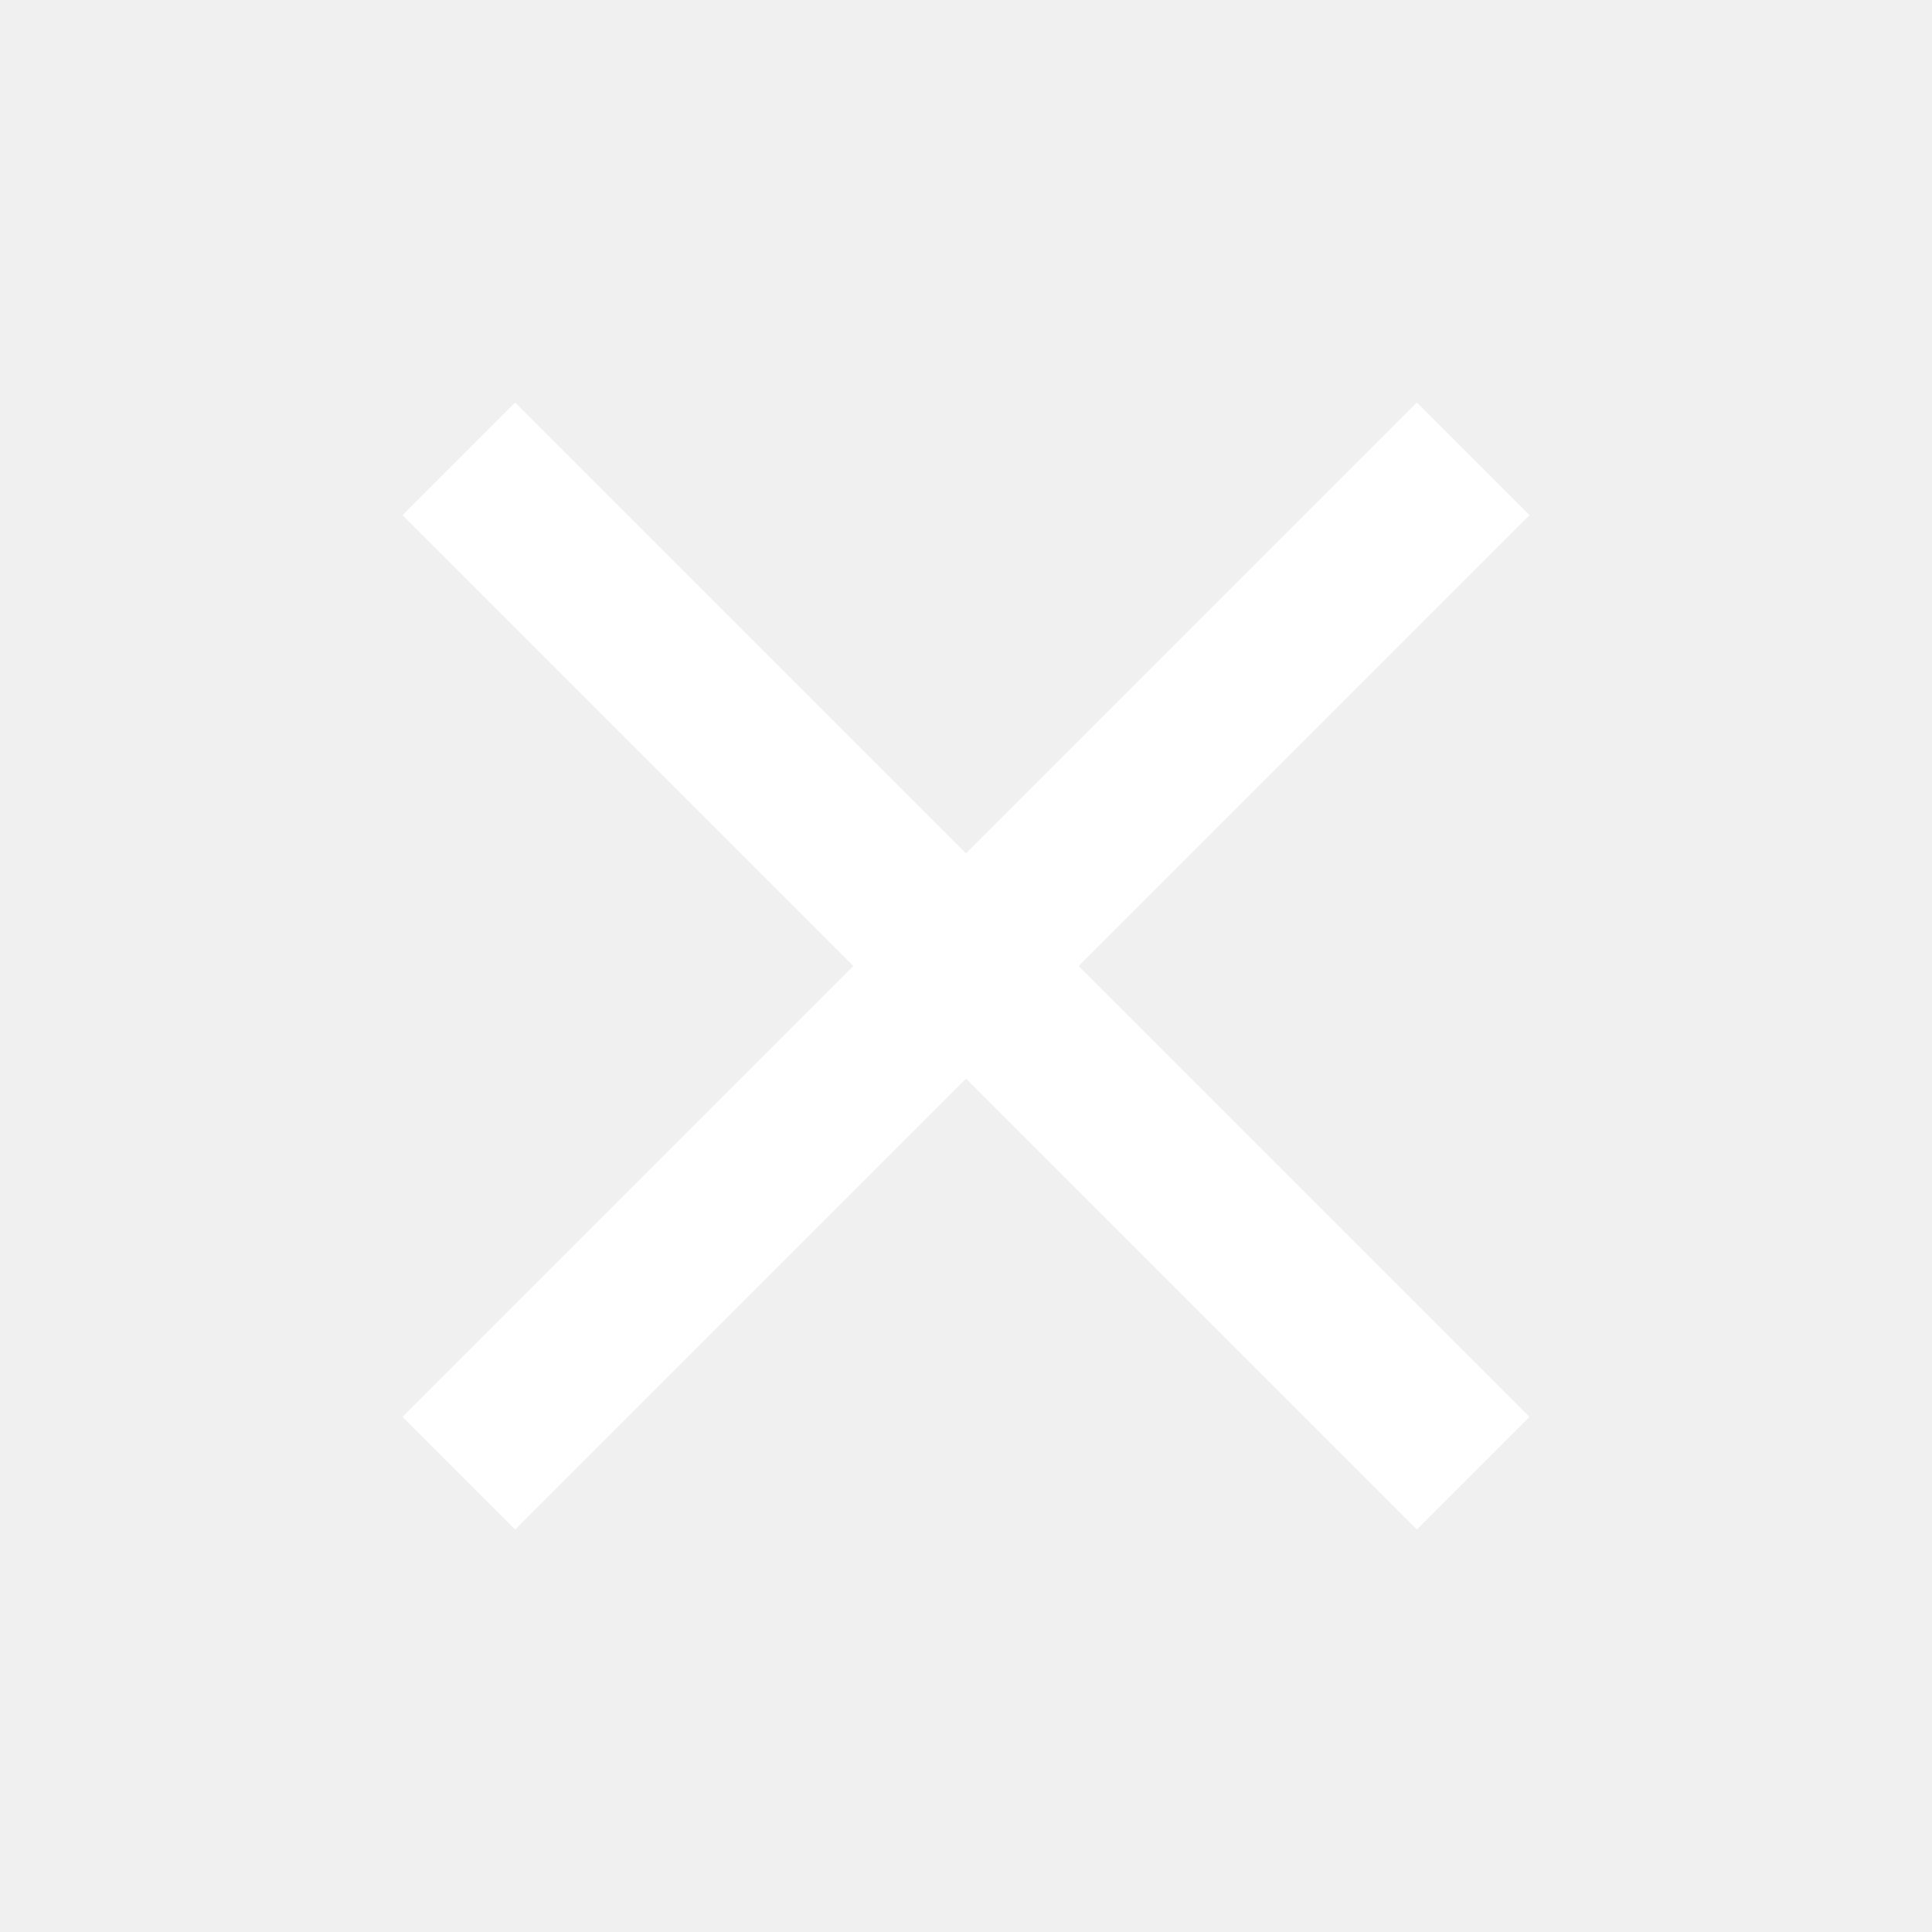
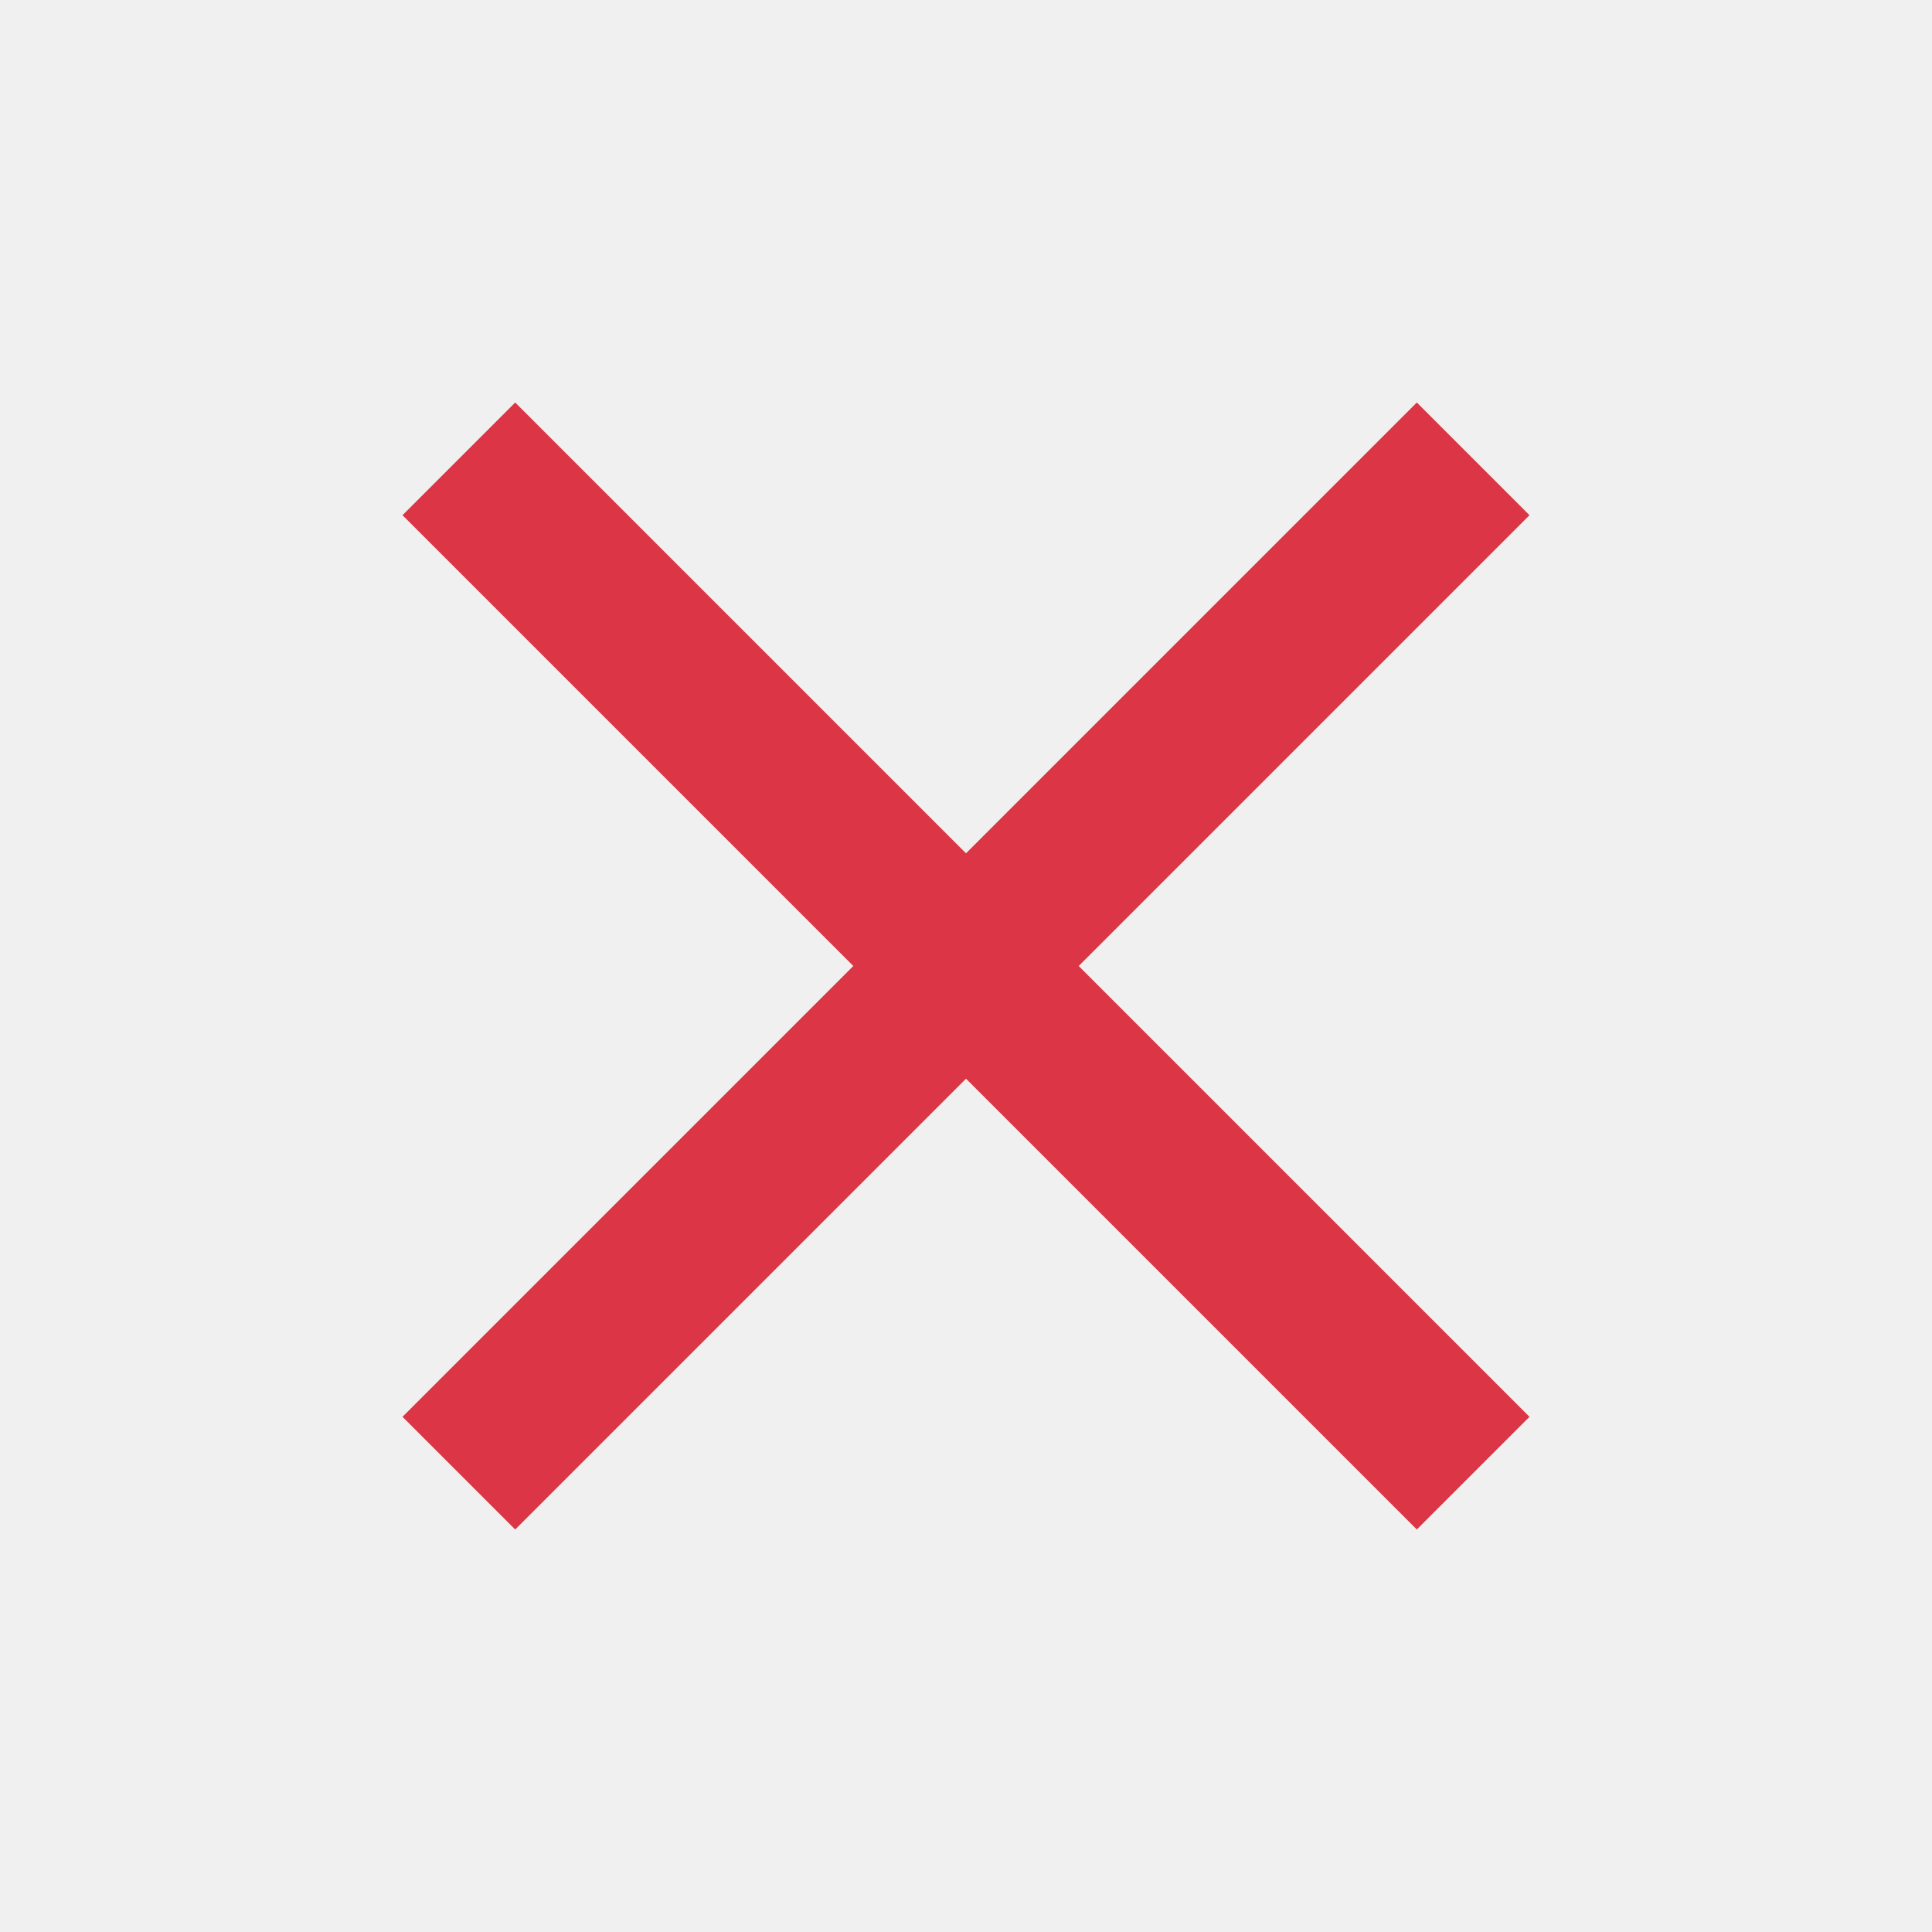
- <svg xmlns="http://www.w3.org/2000/svg" height="24px" viewBox="0 -960 960 960" width="24px" fill="#FFFFFF">
+ <svg xmlns="http://www.w3.org/2000/svg" height="24px" viewBox="0 -960 960 960" width="24px" fill="#DC3545">
  <path d="m256-200-56-56 224-224-224-224 56-56 224 224 224-224 56 56-224 224 224 224-56 56-224-224-224 224Z" />
</svg>
